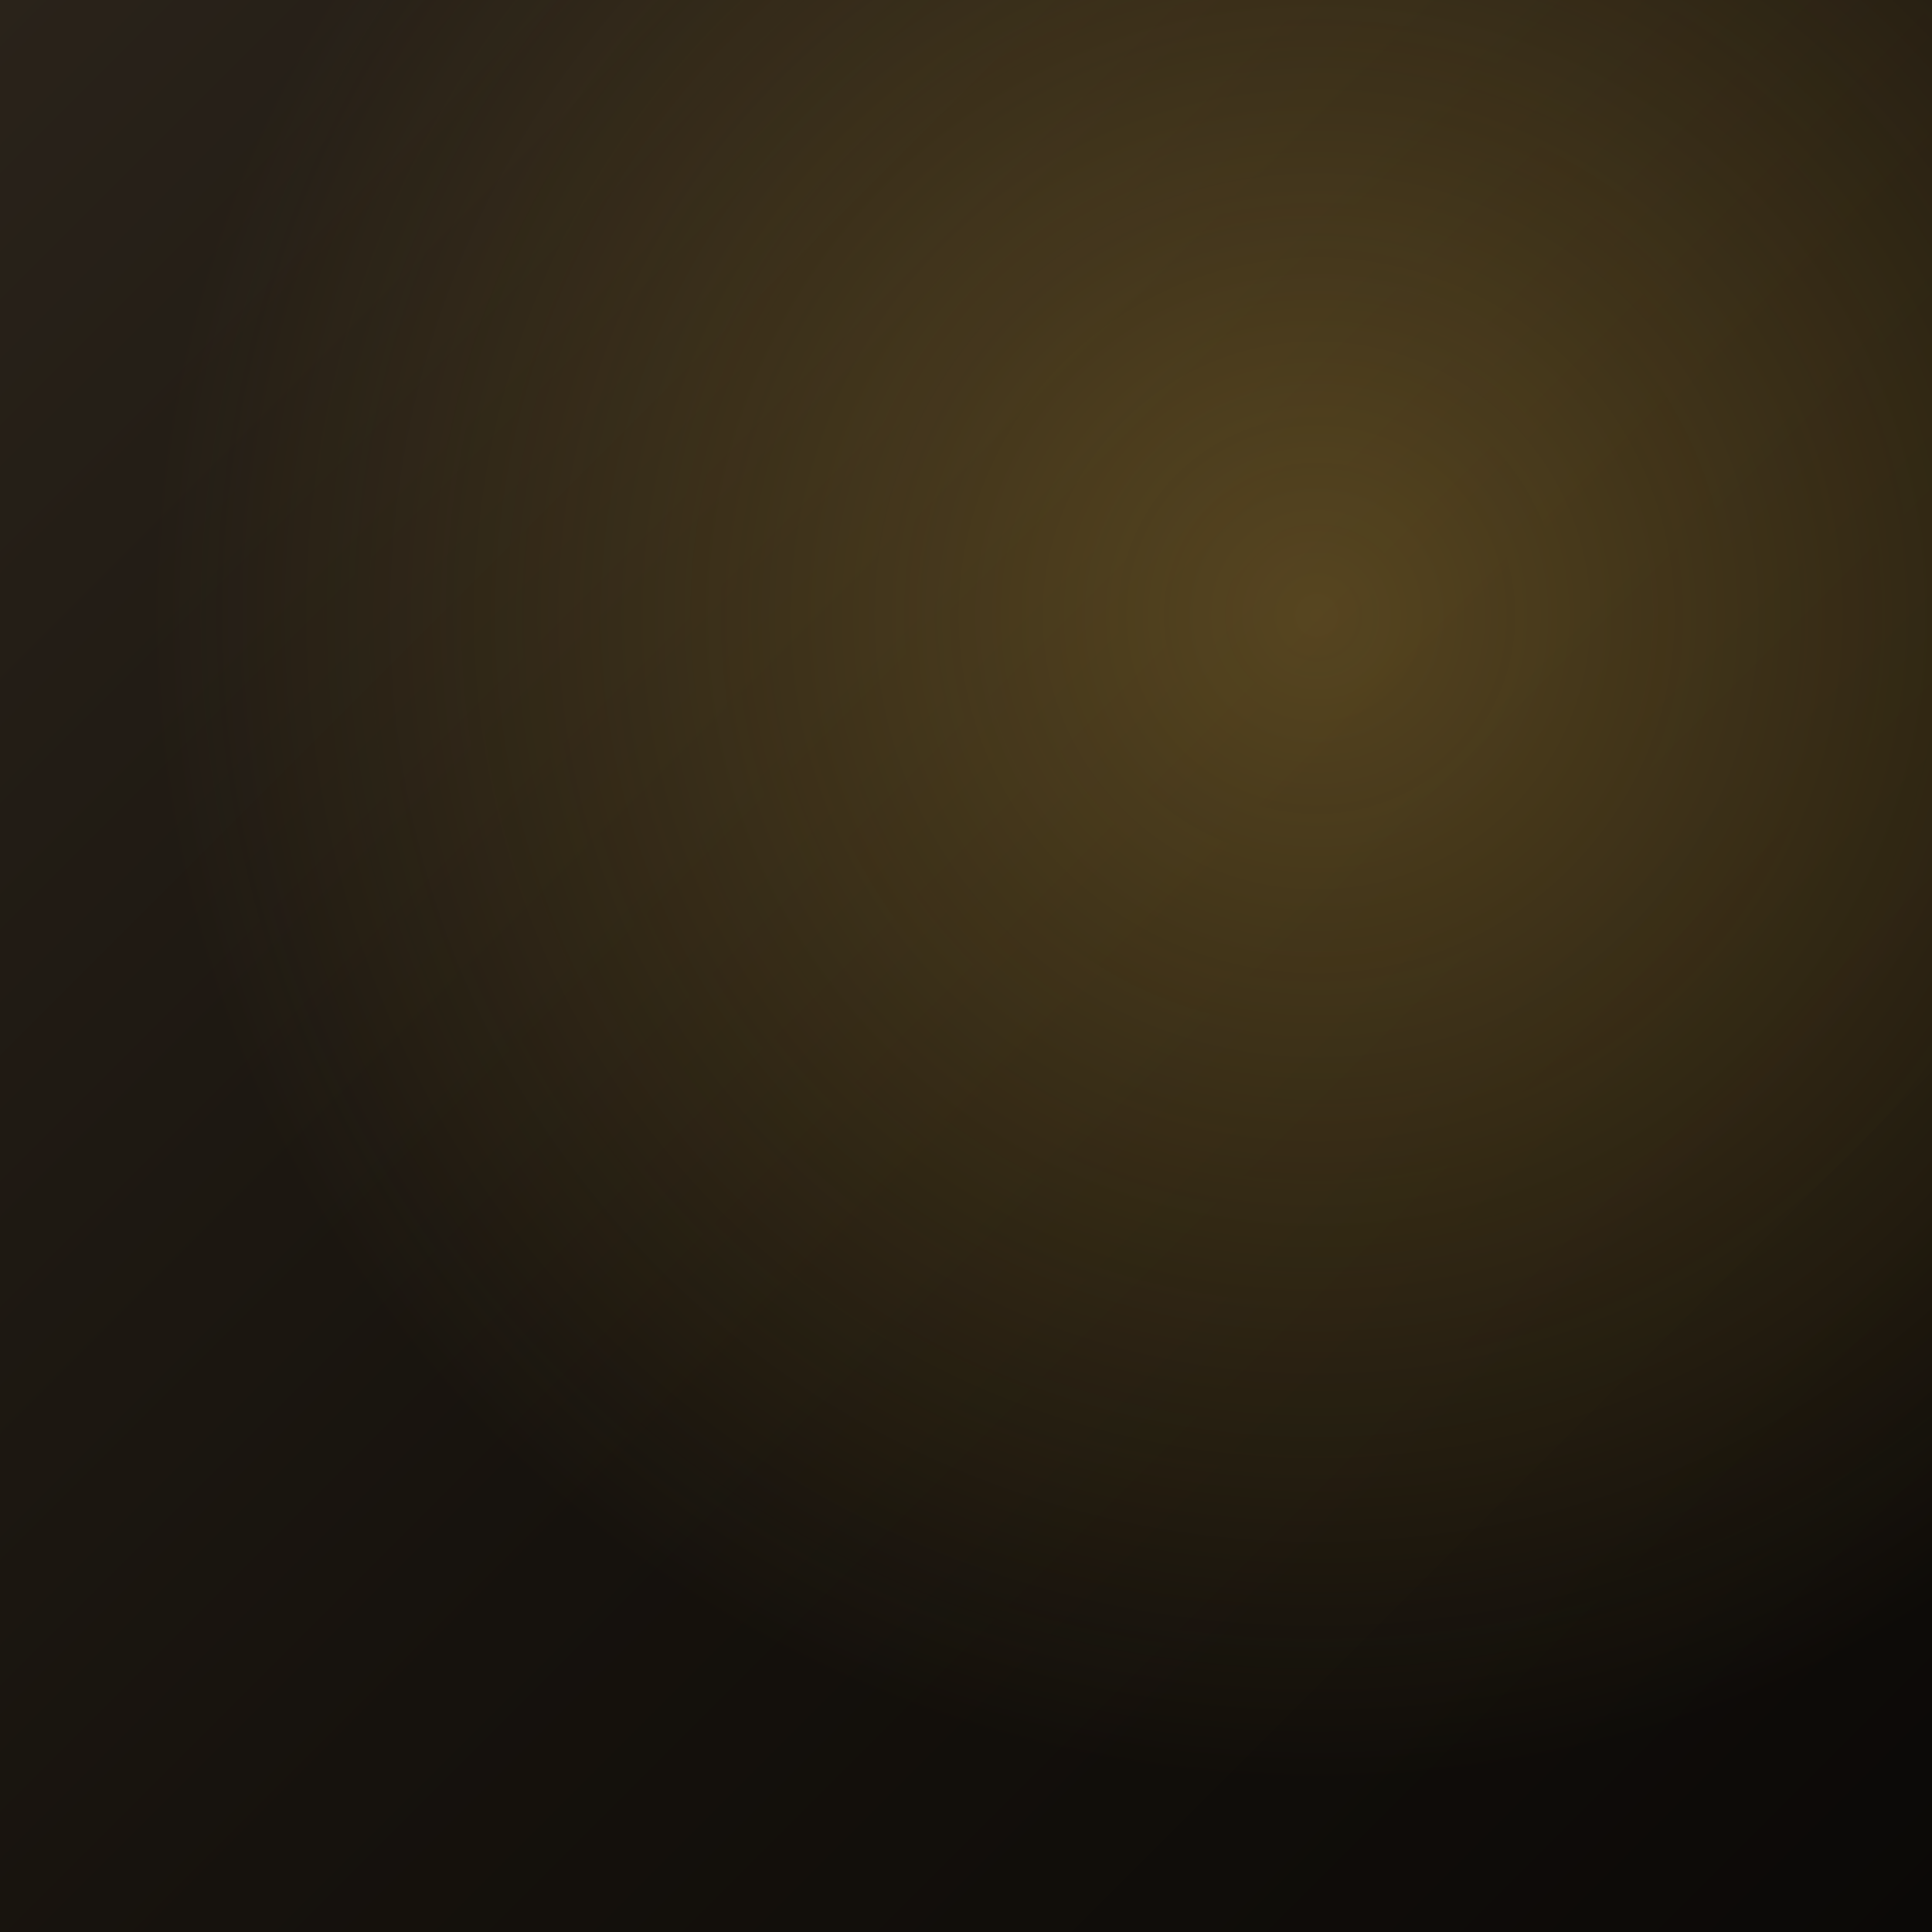
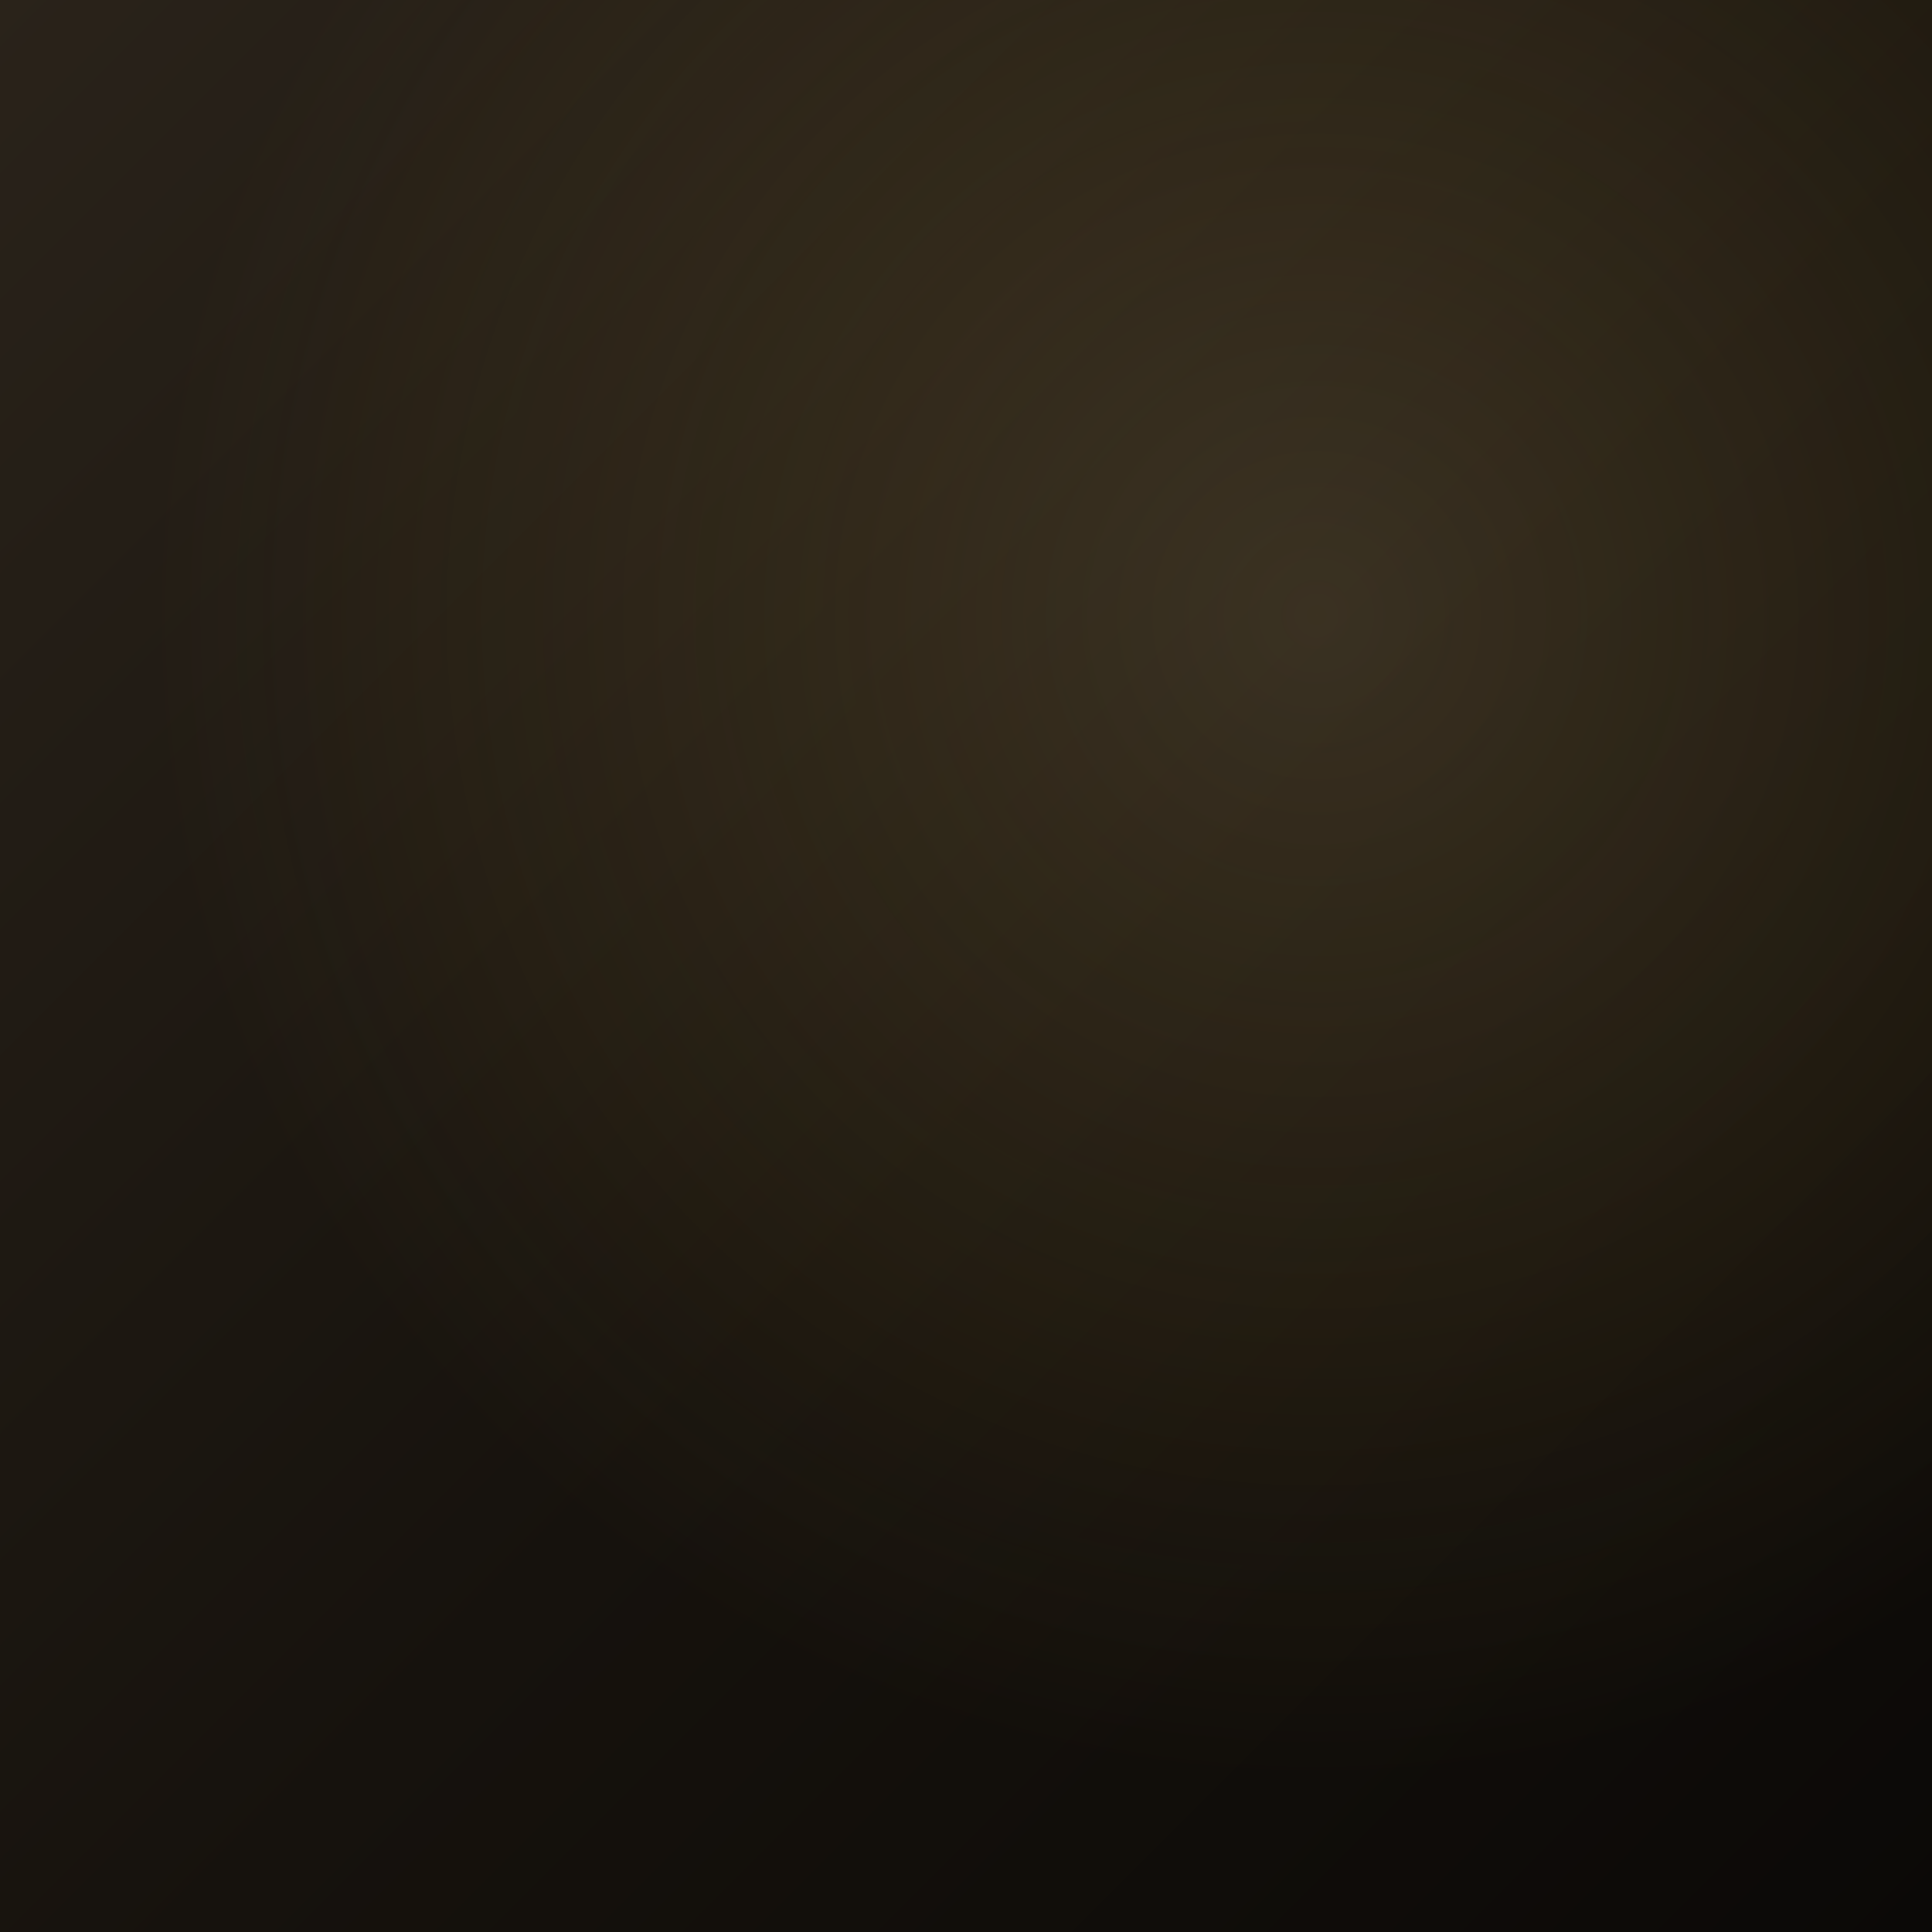
<svg xmlns="http://www.w3.org/2000/svg" viewBox="0 0 1024 1024">
  <defs>
    <linearGradient id="bg" x1="0" y1="0" x2="1" y2="1">
      <stop offset="0" stop-color="#2A231A" />
      <stop offset="0.55" stop-color="#16120D" />
      <stop offset="1" stop-color="#0B0907" />
    </linearGradient>
    <radialGradient id="glow" cx="0.68" cy="0.32" r="0.6">
-       <stop offset="0" stop-color="#E9B949" stop-opacity="0.30" />
+       <stop offset="0" stop-color="#D6B87C" stop-opacity="0.18" />
      <stop offset="1" stop-color="#E9B949" stop-opacity="0" />
    </radialGradient>
    <linearGradient id="rim" x1="0" y1="0" x2="1" y2="1">
-       <stop offset="0" stop-color="#F6DA8B" stop-opacity="0.65" />
-       <stop offset="0.5" stop-color="#B8862F" stop-opacity="0.15" />
-       <stop offset="1" stop-color="#F6DA8B" stop-opacity="0.45" />
+       <stop offset="0" stop-color="#E3CC9C" stop-opacity="0.65" />
+       <stop offset="0.5" stop-color="#A88A52" stop-opacity="0.15" />
+       <stop offset="1" stop-color="#E3CC9C" stop-opacity="0.45" />
    </linearGradient>
    <linearGradient id="plane" x1="0.2" y1="0" x2="0.8" y2="1">
-       <stop offset="0" stop-color="#FFF1C4" />
-       <stop offset="0.45" stop-color="#F0C964" />
-       <stop offset="1" stop-color="#B07C26" />
+       <stop offset="0" stop-color="#F4E6C6" />
+       <stop offset="0.45" stop-color="#D6B87C" />
+       <stop offset="1" stop-color="#977645" />
    </linearGradient>
    <linearGradient id="fold" x1="0" y1="0" x2="1" y2="1">
-       <stop offset="0" stop-color="#C99634" />
-       <stop offset="1" stop-color="#7E5517" />
+       <stop offset="0" stop-color="#B29560" />
+       <stop offset="1" stop-color="#6E5634" />
    </linearGradient>
    <linearGradient id="arc" x1="0" y1="0" x2="1" y2="1">
-       <stop offset="0" stop-color="#F2D27C" />
-       <stop offset="1" stop-color="#B8862F" />
+       <stop offset="0" stop-color="#E0C894" />
+       <stop offset="1" stop-color="#A88A52" />
    </linearGradient>
    <filter id="shadow" x="-30%" y="-30%" width="160%" height="160%">
      <feDropShadow dx="0" dy="24" stdDeviation="28" flood-color="#000000" flood-opacity="0.55" />
    </filter>
  </defs>
  <rect width="1024" height="1024" fill="url(#bg)" />
  <rect width="1024" height="1024" fill="url(#glow)" />
</svg>
